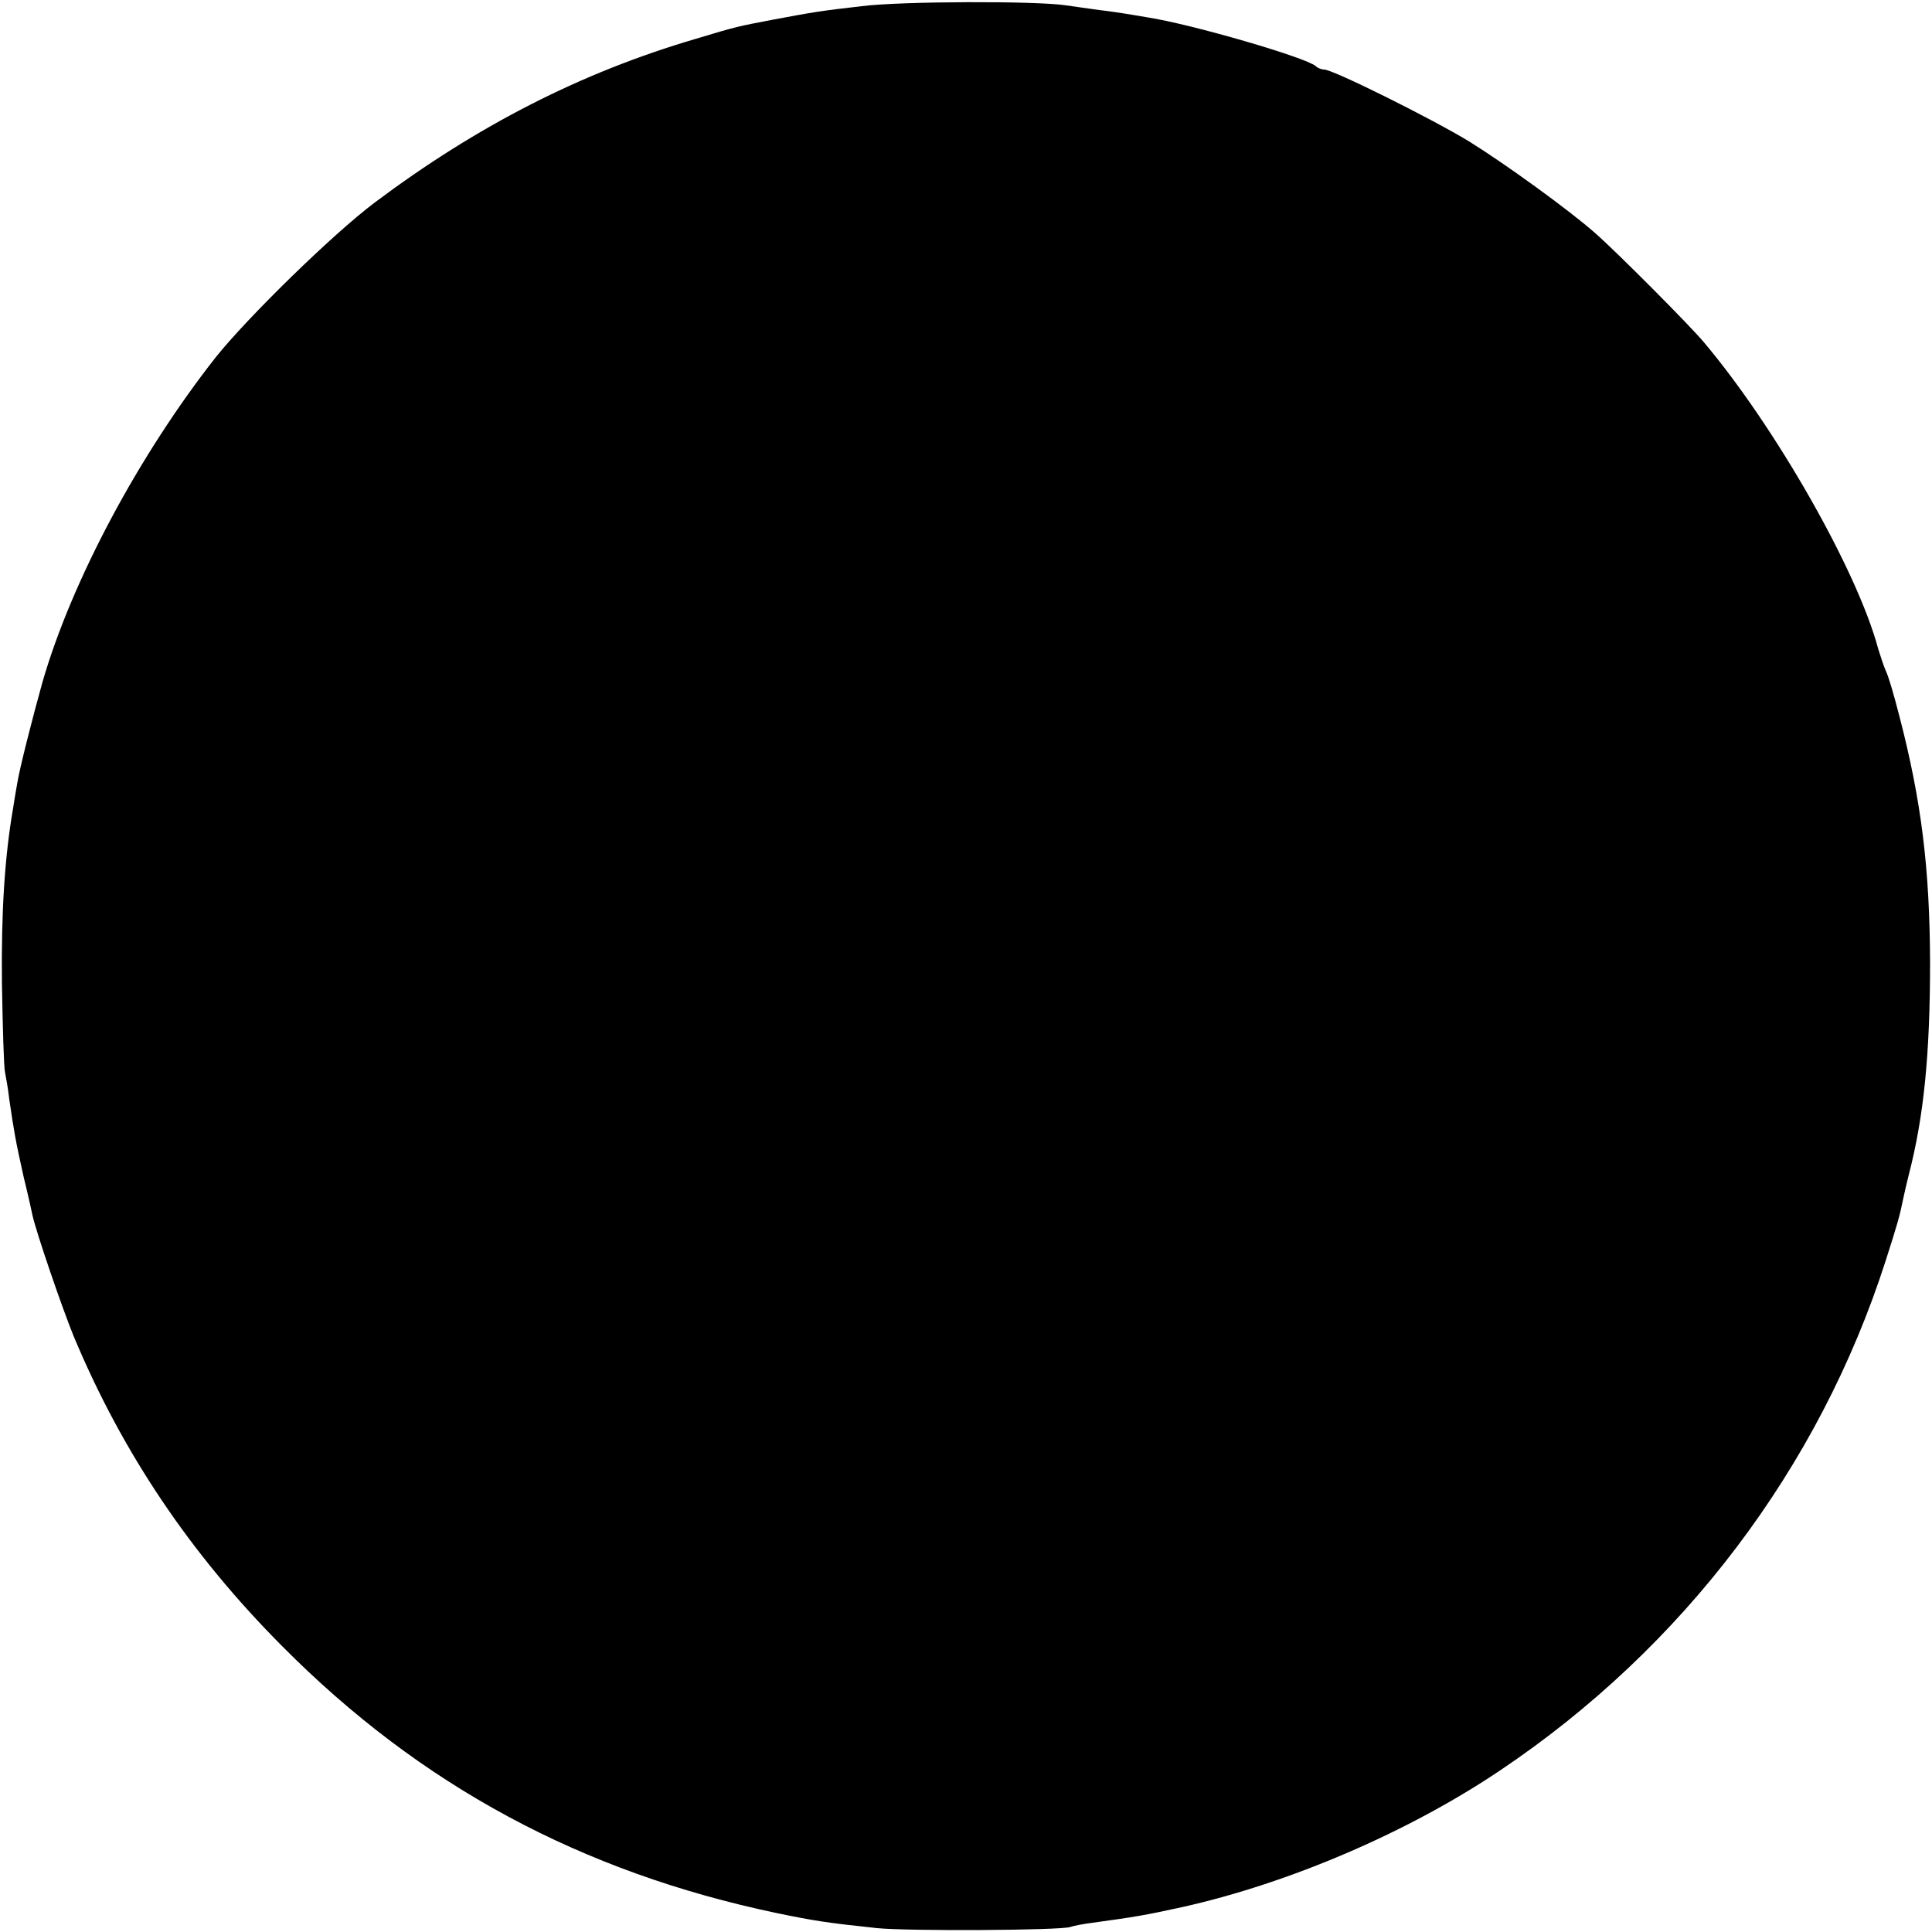
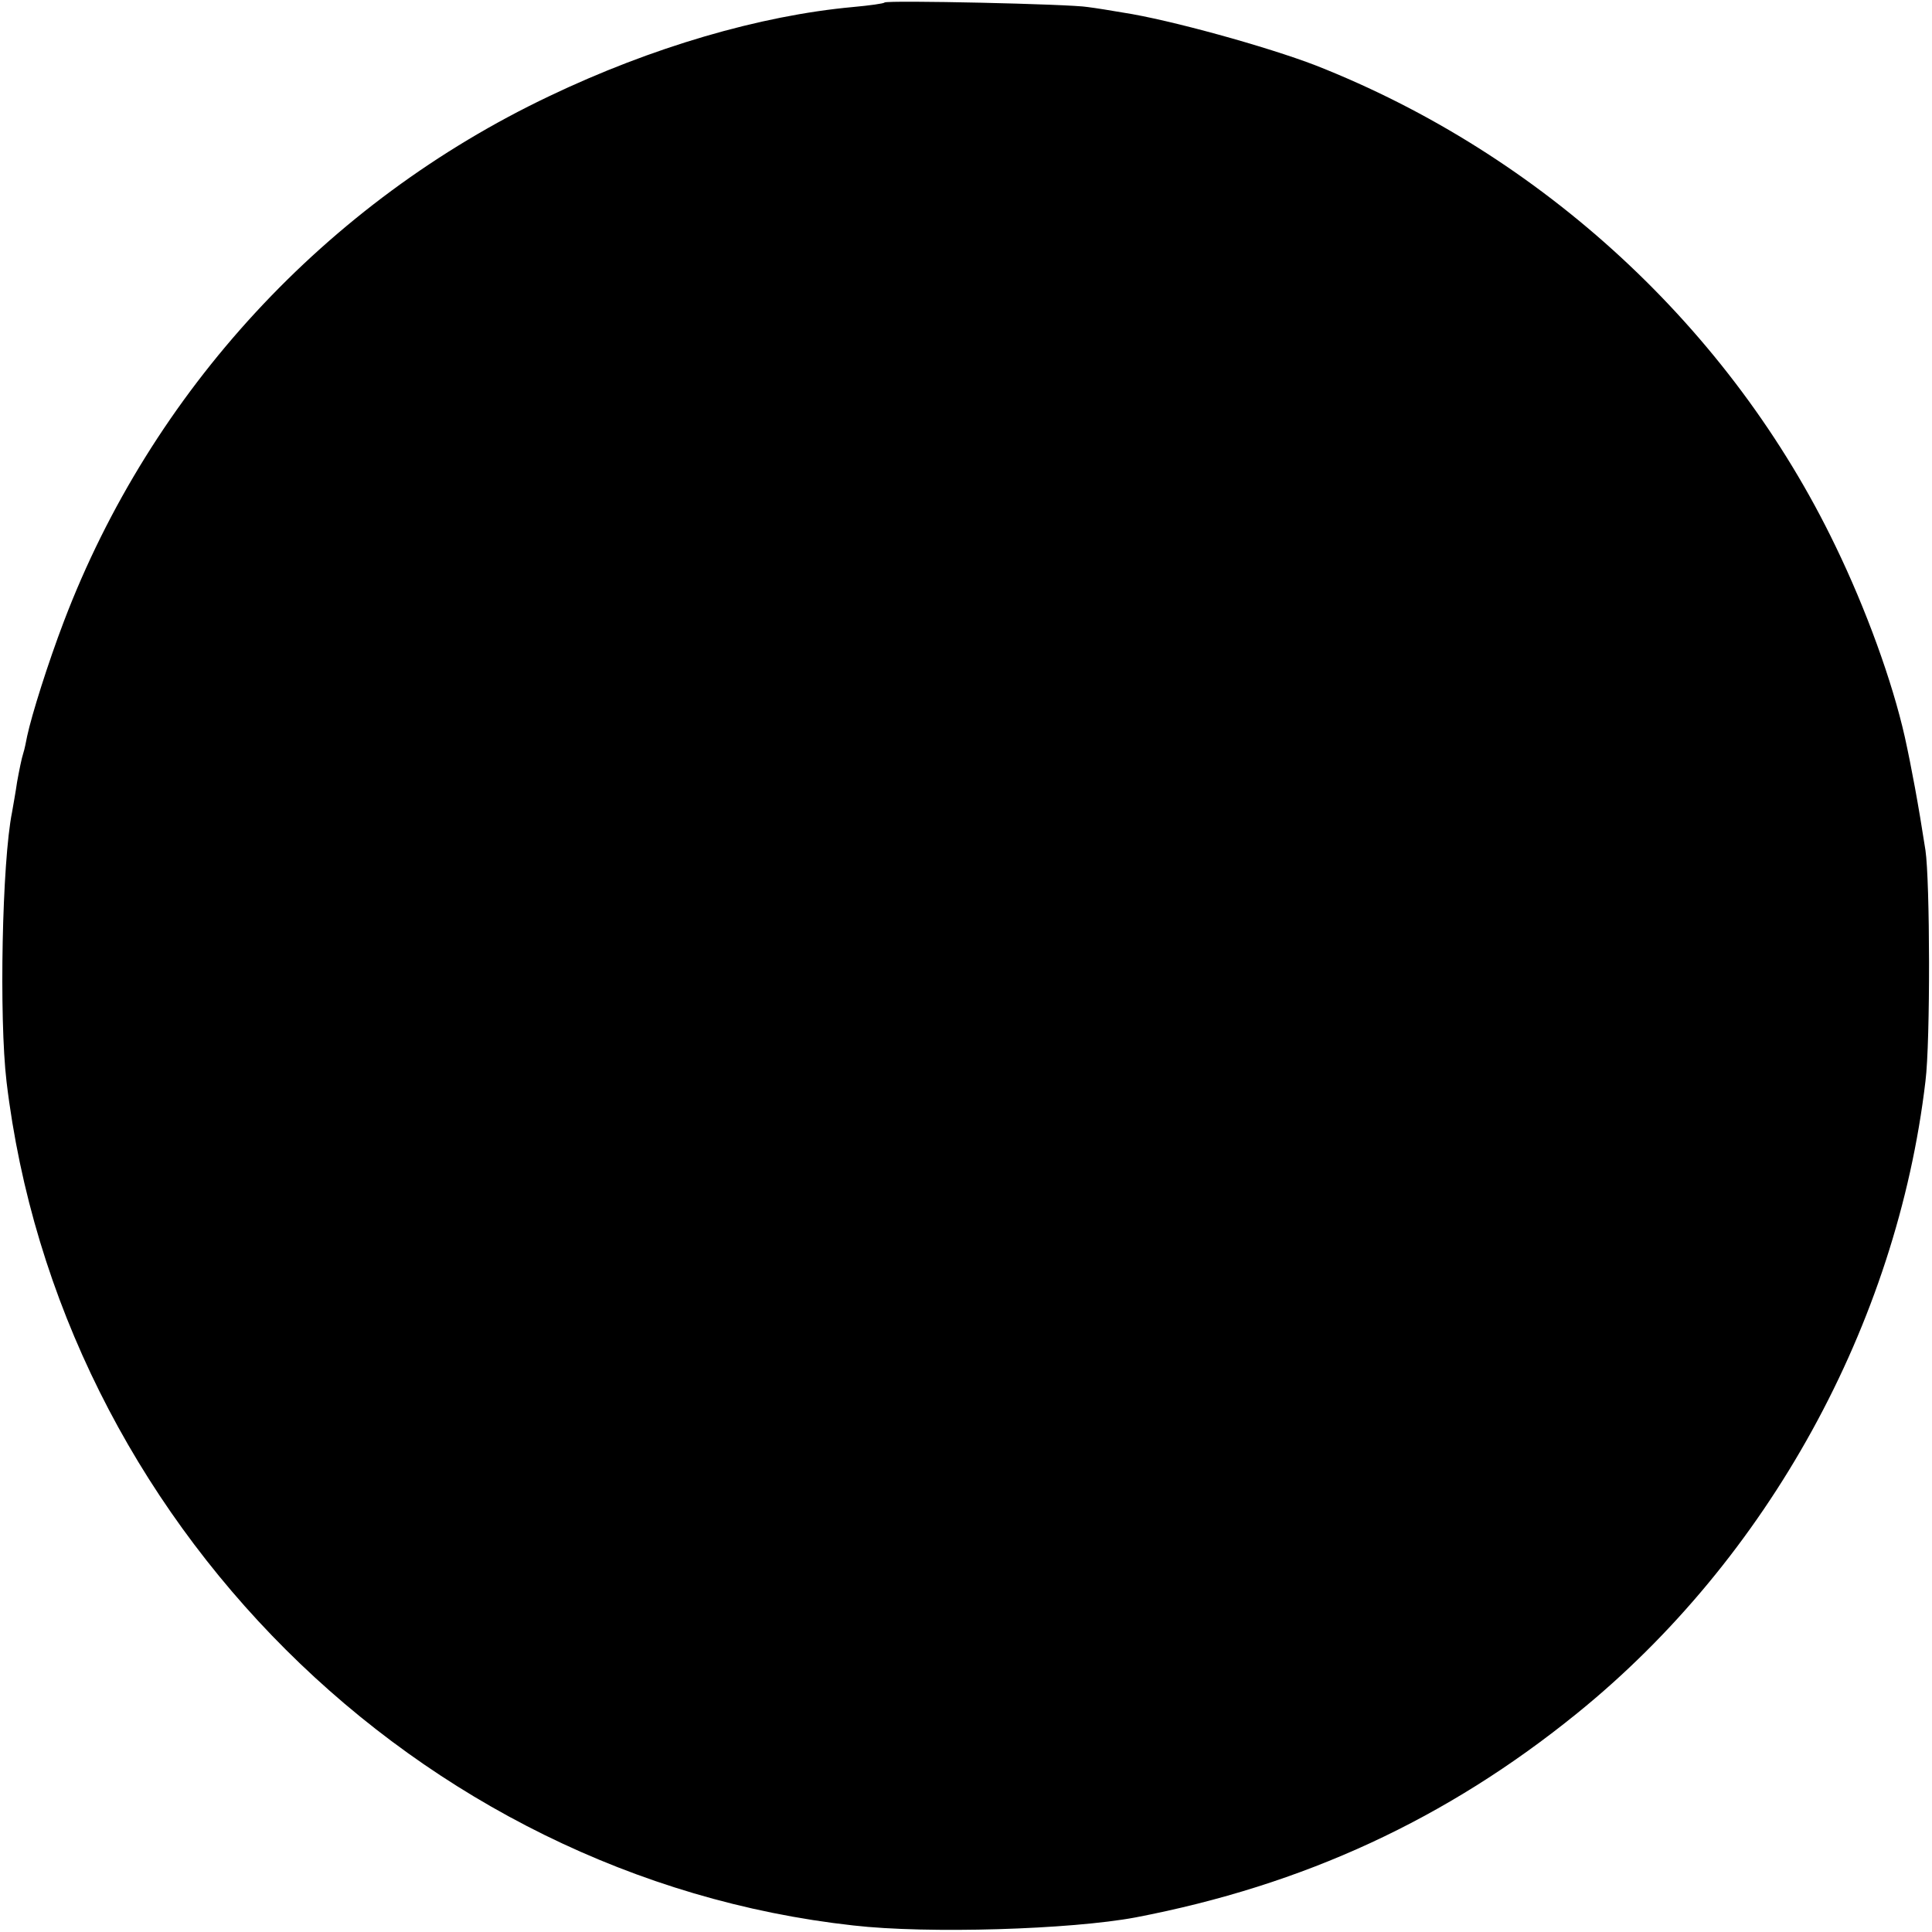
- <svg xmlns="http://www.w3.org/2000/svg" version="1.0" width="500pt" height="500pt" viewBox="0 0 500 500" preserveAspectRatio="xMidYMid meet">
-   <g transform="translate(0,500) scale(0.1,-0.1)" fill="#000000" stroke="none">
-     <path d="M2230 4984 c-106 -12 -129 -16 -230 -35 -89 -17 -92 -17 -201 -50 -296 -87 -565 -225 -829 -423 -108 -81 -329 -297 -412 -401 -198 -252 -372 -577 -448 -840 -26 -93 -59 -223 -65 -260 -4 -22 -9 -52 -11 -66 -22 -127 -31 -269 -29 -454 2 -115 5 -219 8 -230 2 -11 8 -42 11 -70 12 -82 16 -106 37 -200 12 -49 22 -94 23 -100 10 -45 76 -238 107 -314 125 -299 301 -562 539 -801 358 -361 775 -585 1280 -691 97 -20 128 -25 260 -39 80 -8 475 -6 500 3 8 3 34 8 58 11 109 15 134 19 234 41 276 62 582 193 820 353 474 318 826 783 998 1319 31 97 36 114 46 163 3 14 9 41 14 60 39 151 55 312 55 550 -1 242 -22 415 -79 635 -16 62 -28 103 -36 120 -5 11 -13 36 -19 55 -54 203 -267 576 -452 795 -37 44 -224 232 -281 282 -68 60 -234 180 -326 237 -97 59 -352 186 -375 186 -7 0 -17 4 -22 9 -25 22 -319 108 -435 126 -25 4 -52 9 -60 10 -8 1 -37 6 -65 9 -27 4 -66 9 -85 12 -75 12 -429 11 -530 -2z" />
+ <svg xmlns="http://www.w3.org/2000/svg" version="1.0" width="384pt" height="384pt" viewBox="0 0 384 384" preserveAspectRatio="xMidYMid meet">
+   <g transform="translate(0,384) scale(0.1,-0.1)" fill="#000000" stroke="none">
+     <path d="M1758 3835 c-1 -2 -30 -6 -63 -9 -185 -17 -400 -80 -603 -177 -444 -211 -791 -587 -965 -1044 -32 -84 -64 -186 -73 -228 -2 -10 -5 -26 -8 -35 -3 -9 -8 -34 -12 -56 -3 -21 -8 -48 -10 -60 -20 -99 -26 -409 -11 -536 104 -871 816 -1581 1683 -1677 148 -17 433 -8 561 16 334 64 618 195 878 406 379 307 635 773 692 1256 10 80 9 398 0 459 -14 91 -28 166 -41 225 -25 111 -77 254 -138 380 -208 432 -583 778 -1033 955 -96 37 -291 91 -383 105 -23 4 -54 9 -70 11 -34 6 -399 14 -404 9z" />
  </g>
</svg>
